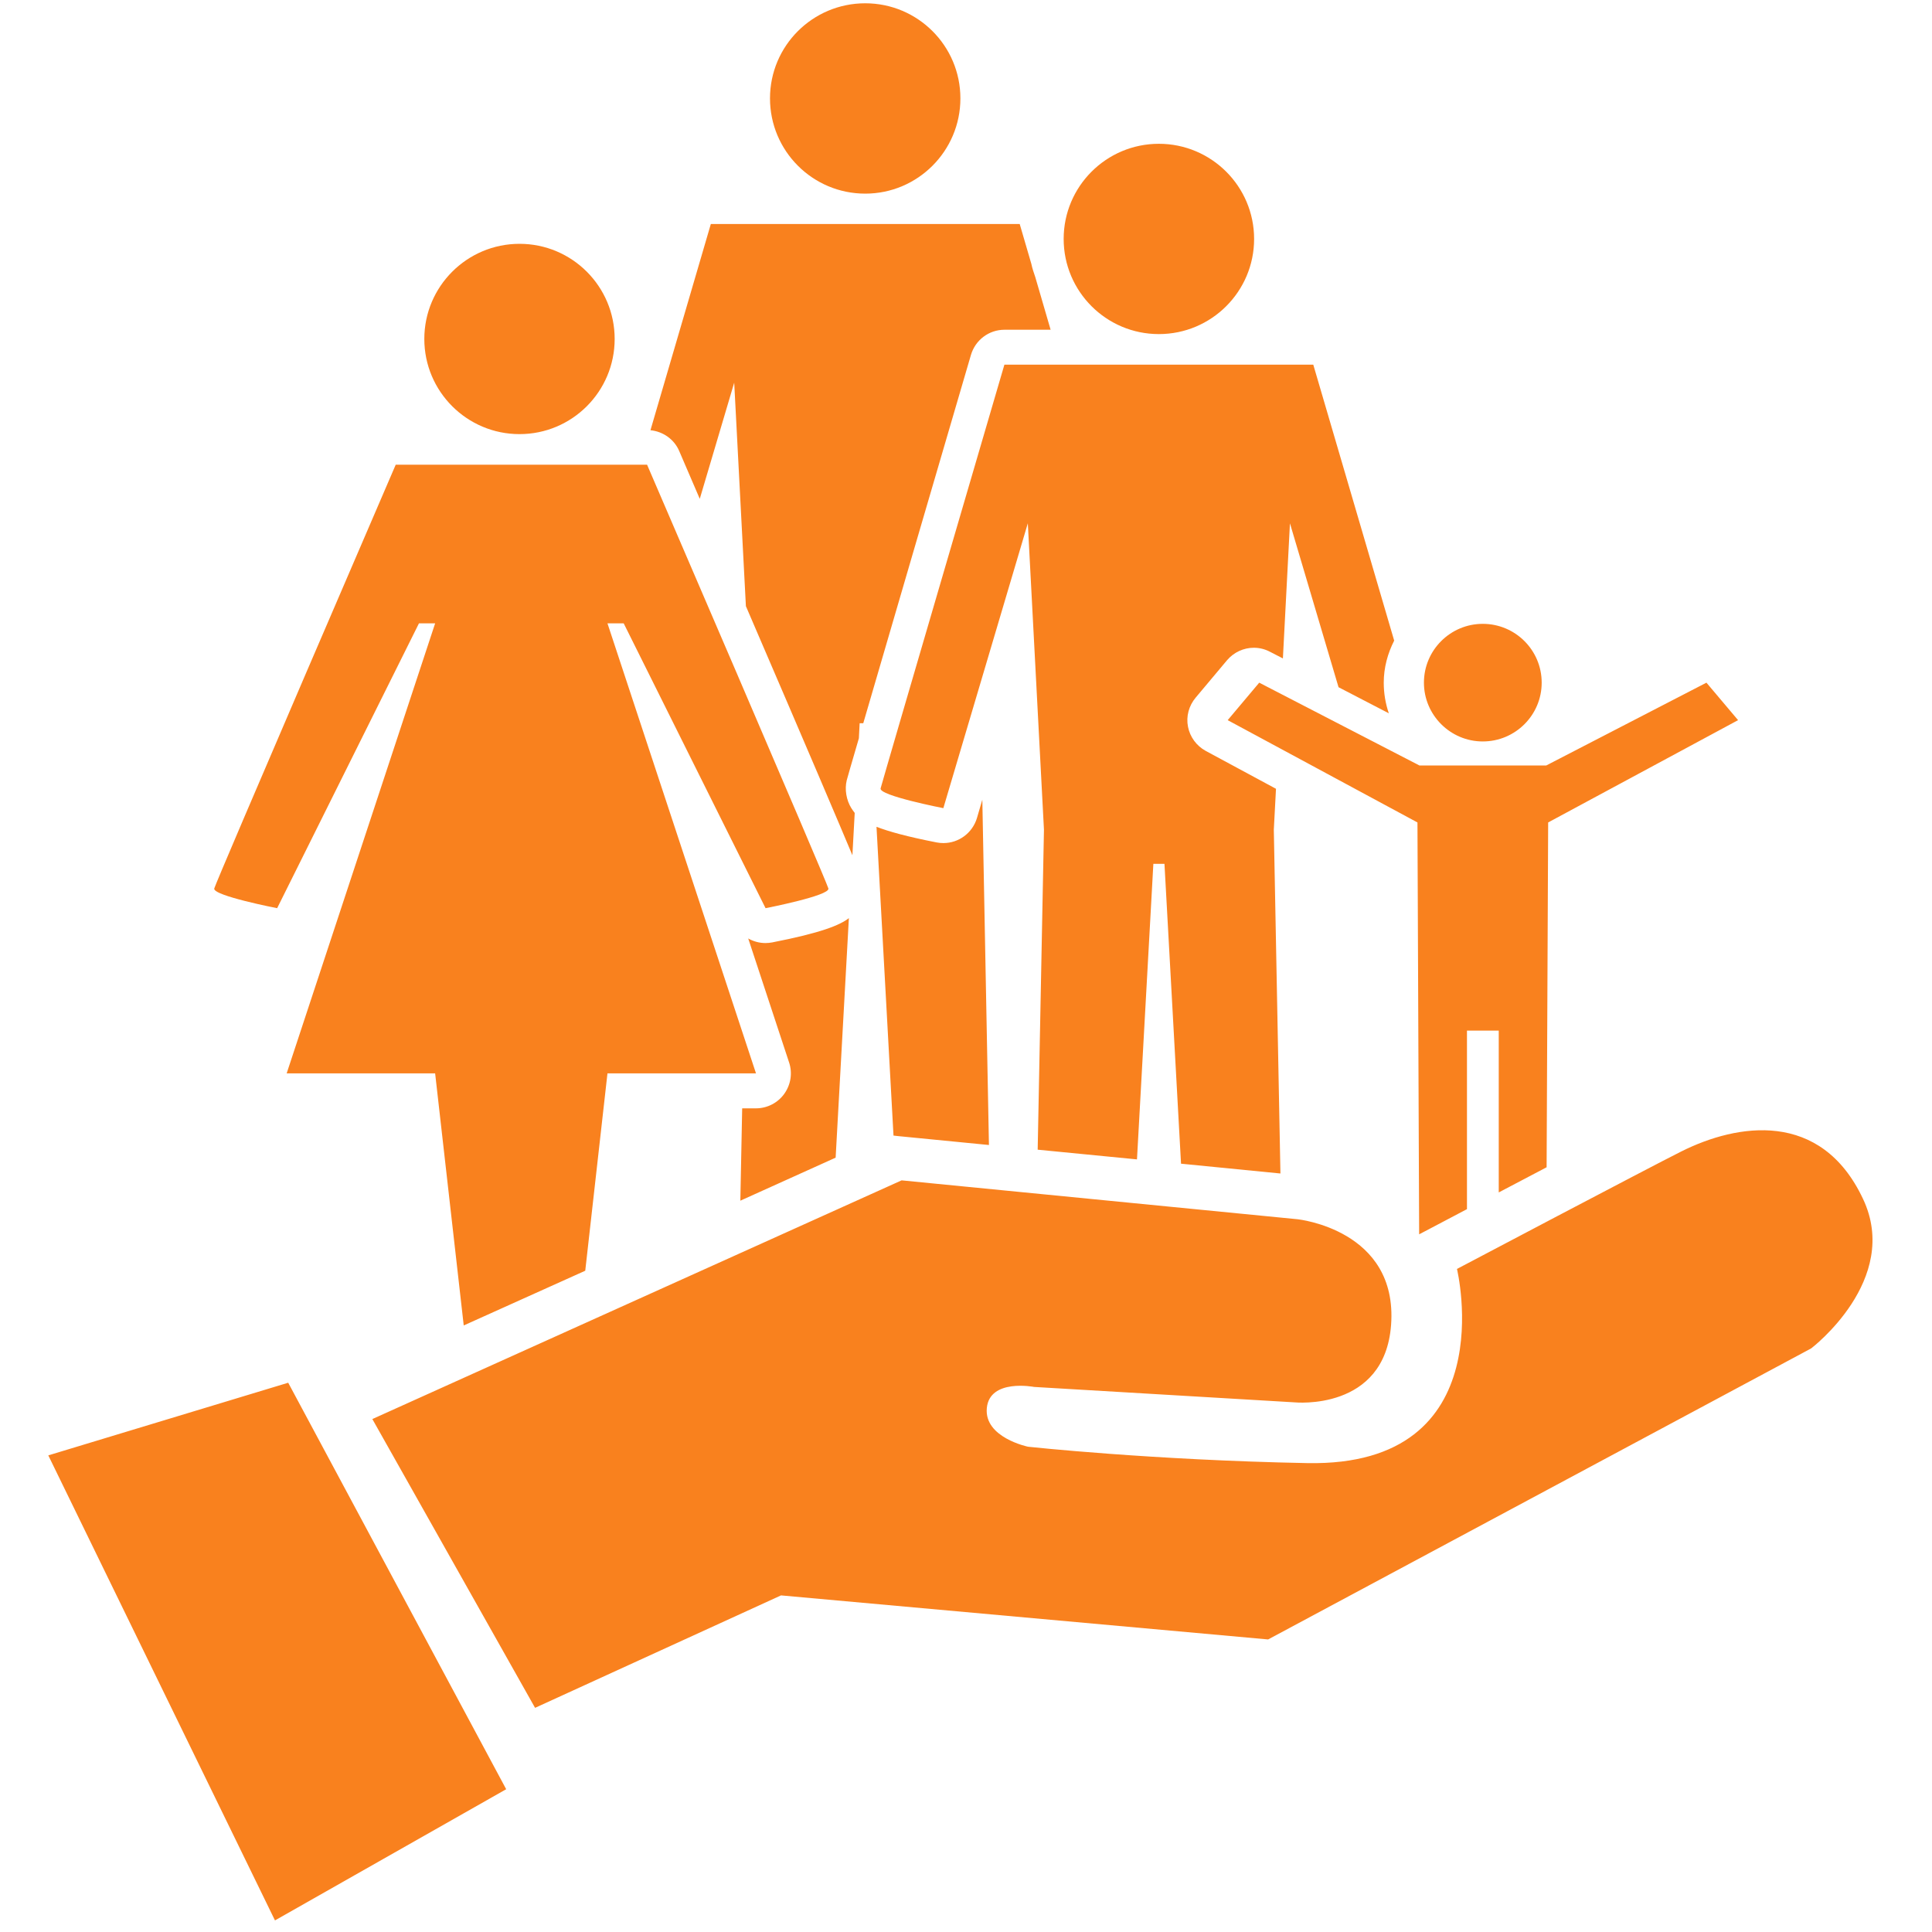
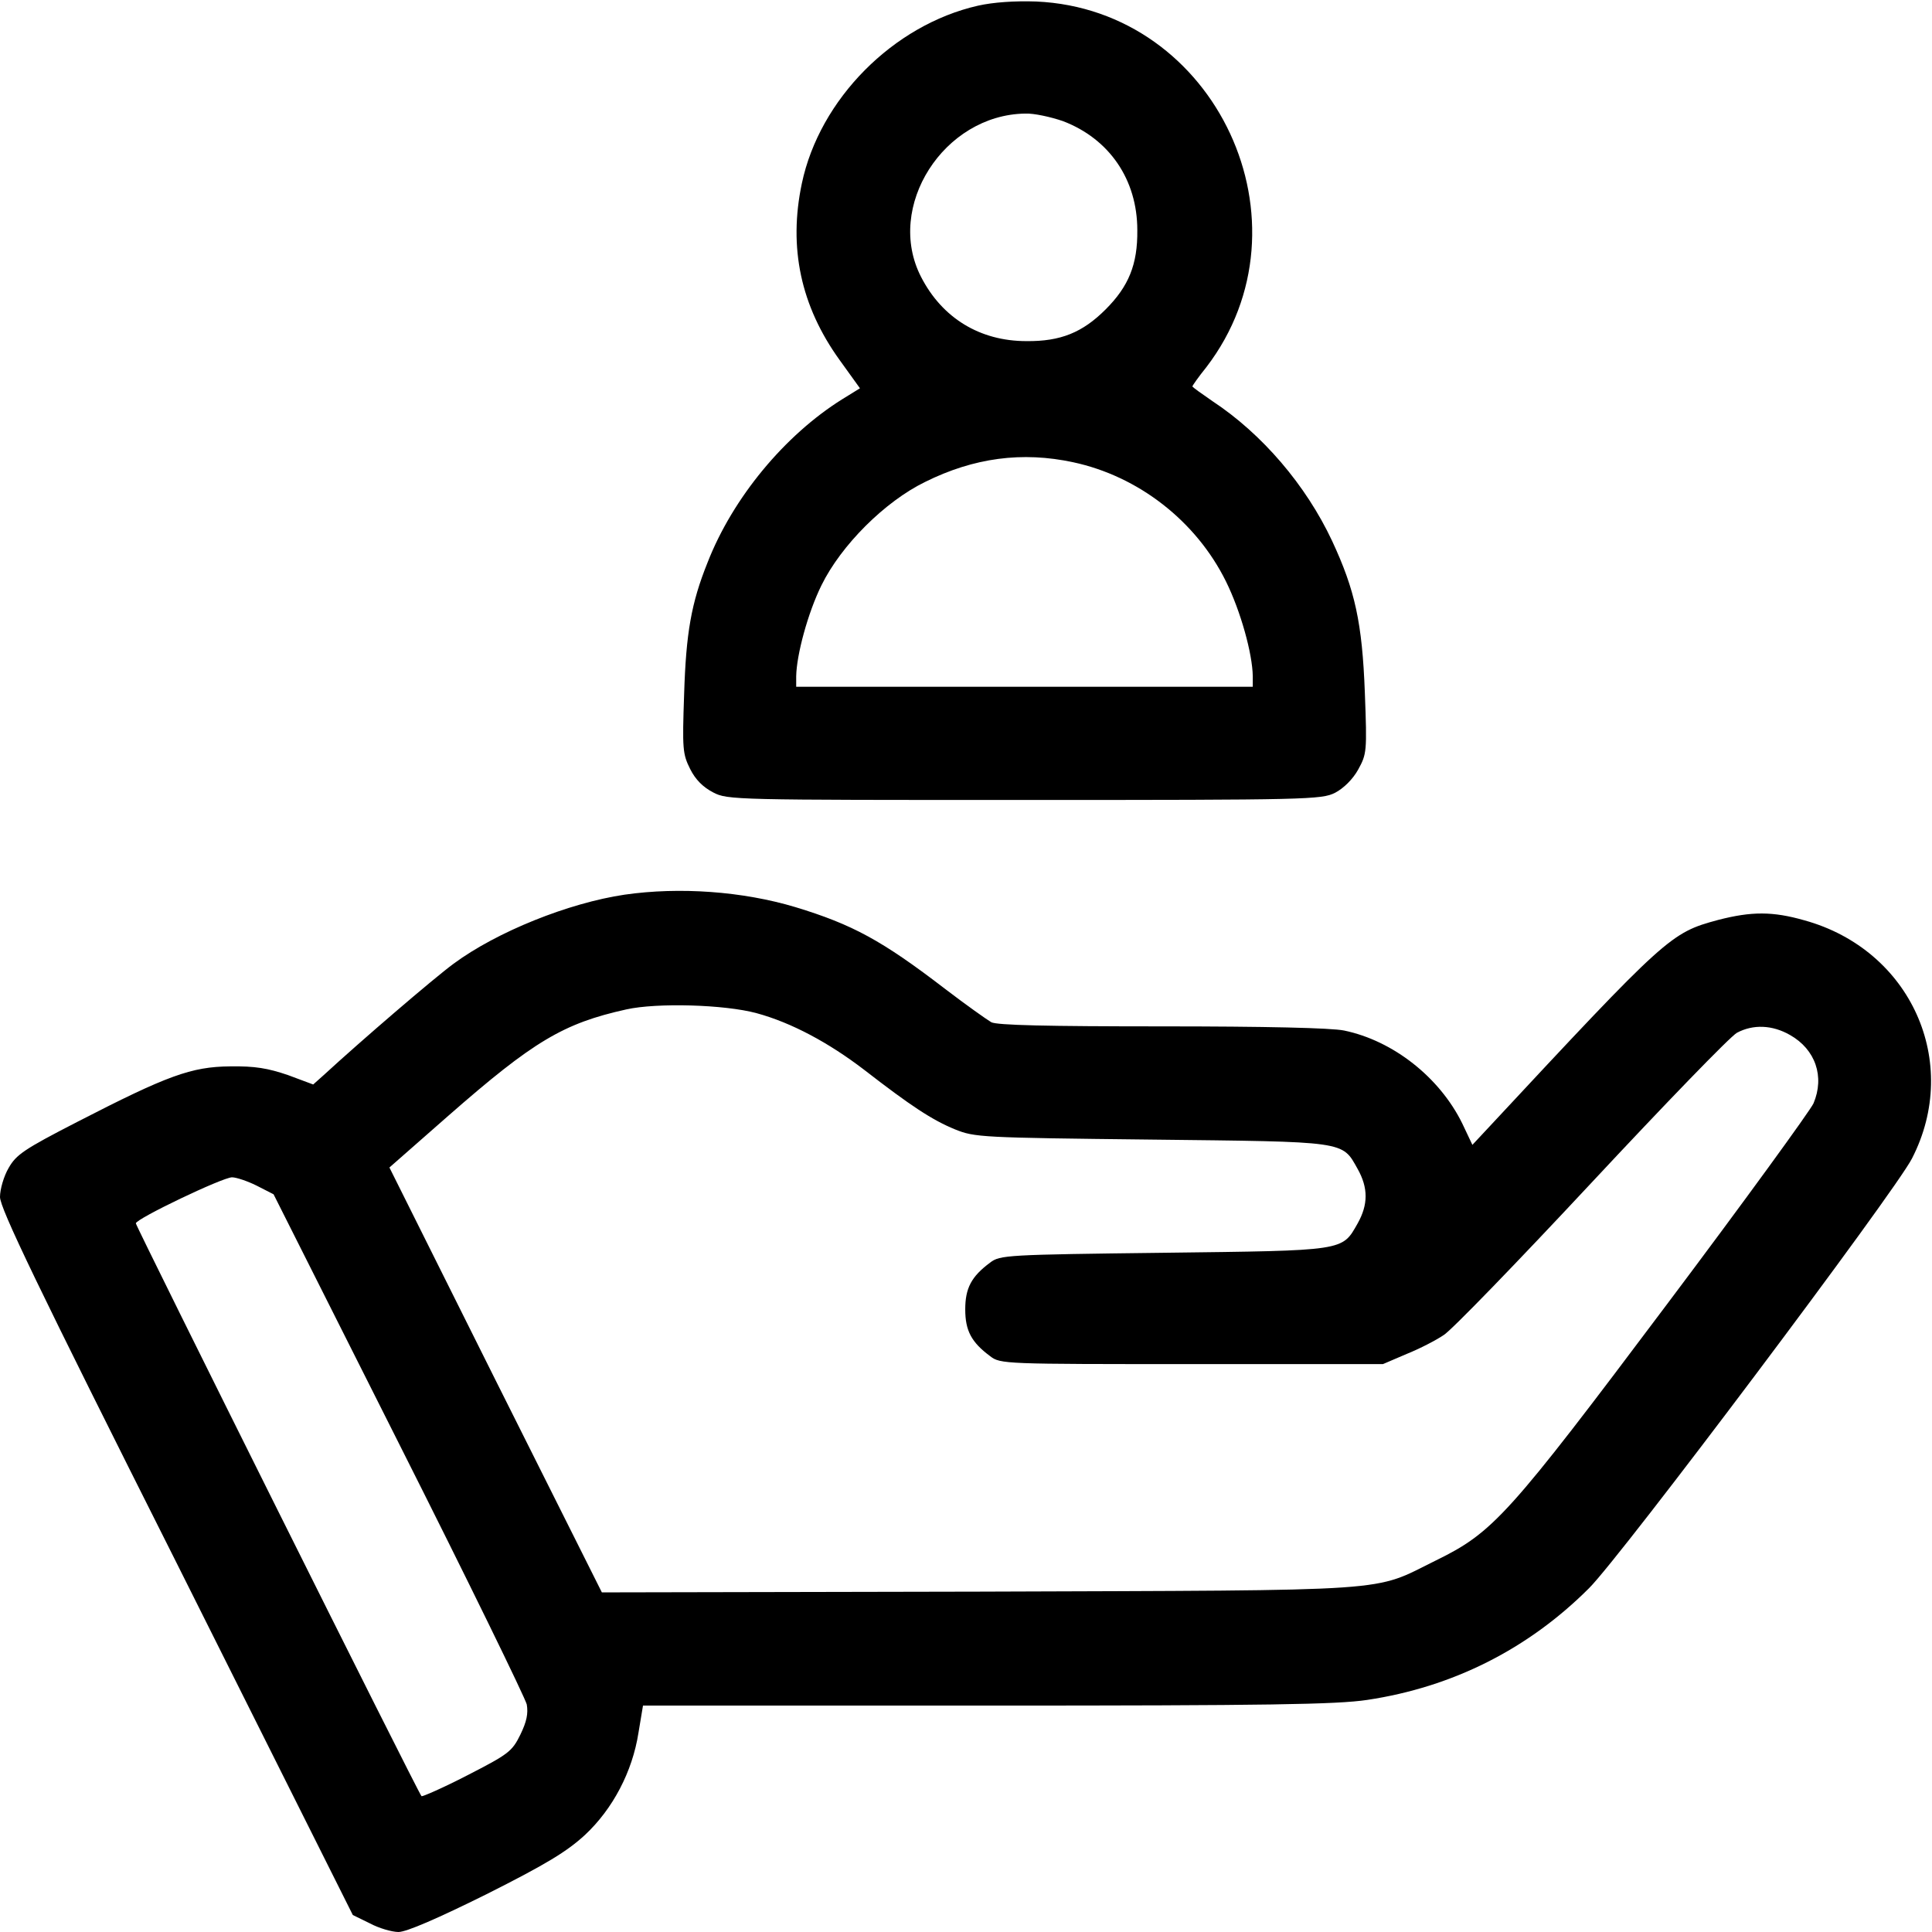
- <svg xmlns="http://www.w3.org/2000/svg" version="1.1" id="Layer_1" x="0px" y="0px" width="40px" height="40px" viewBox="0 0 40 40" enable-background="new 0 0 40 40" xml:space="preserve" style="fill: rgb(249, 129, 30);">
-   <g>
-     <path fill="#010101" d="M19.533,17.455c-0.046,0-0.094-0.004-0.139-0.013c-0.618-0.121-0.997-0.227-1.247-0.324l0.352,6.393   l0.098,0.011l1.878,0.184l-0.137-7.149l-0.112,0.382C20.131,17.25,19.847,17.455,19.533,17.455z M23.993,6.917   c1.088,0,1.972-0.882,1.972-1.97c0-1.088-0.884-1.97-1.972-1.97s-1.971,0.882-1.971,1.97C22.022,6.035,22.905,6.917,23.993,6.917z    M17.914,4.009c1.086,0,1.97-0.883,1.97-1.972c0-1.088-0.883-1.969-1.97-1.969c-1.09,0-1.972,0.881-1.972,1.969   C15.942,3.125,16.824,4.009,17.914,4.009z M30.699,15.351c0.674,0,1.22-0.546,1.22-1.217c0-0.673-0.546-1.218-1.22-1.218   c-0.67,0-1.218,0.544-1.218,1.218C29.481,14.805,30.029,15.351,30.699,15.351z M25.418,14.91l3.929,2.118l0.035,8.527l0.195-0.102   c0.045-0.024,0.356-0.187,0.795-0.419v-3.696h0.658v3.35c0.313-0.165,0.654-0.344,0.991-0.521l0.032-7.139l3.932-2.118   l-0.655-0.776l-3.316,1.714h-2.627l-3.316-1.714L25.418,14.91z M18.232,16.323c-0.037,0.149,1.299,0.409,1.299,0.409l1.749-5.898   l0.334,6.344l-0.13,6.625l2.056,0.201l0.339-6.119h0.23l0.343,6.208l2.058,0.203l-0.137-7.118l0.045-0.847l-1.456-0.785   c-0.19-0.104-0.325-0.288-0.366-0.5c-0.042-0.214,0.018-0.434,0.158-0.601l0.651-0.776c0.142-0.167,0.347-0.258,0.554-0.258   c0.114,0,0.227,0.027,0.332,0.082l0.27,0.139l0.146-2.797l1.006,3.393l1.041,0.54c-0.068-0.199-0.105-0.411-0.105-0.633   c0-0.314,0.082-0.608,0.216-0.872C28.123,10.73,27.19,7.55,27.19,7.55h-6.395C20.796,7.55,18.268,16.175,18.232,16.323z    M5.738,18.803l2.936-5.897h0.335l-3.074,9.317h3.074l0.592,5.219l2.516-1.133l0.46-4.086h3.075l-3.075-9.317h0.336l2.937,5.897   c0,0,1.338-0.26,1.301-0.408c-0.037-0.148-3.754-8.774-3.754-8.774H8.193c0,0-3.719,8.626-3.757,8.774   C4.399,18.543,5.738,18.803,5.738,18.803z M14.061,9.335c0.151,0.352,0.287,0.668,0.427,0.993l0.713-2.405l0.242,4.627   c1.361,3.161,1.95,4.548,2.205,5.157l0.048-0.876c-0.026-0.034-0.049-0.066-0.07-0.099c-0.103-0.165-0.142-0.389-0.095-0.578   c0.007-0.033,0.104-0.364,0.251-0.868l0.016-0.312h0.075c0.56-1.923,1.669-5.713,2.23-7.628c0.092-0.308,0.372-0.519,0.694-0.519   h0.955c-0.119-0.407-0.226-0.77-0.317-1.088c-0.03-0.091-0.063-0.18-0.082-0.276c-0.149-0.508-0.241-0.825-0.241-0.825h-6.395   c0,0-0.62,2.116-1.25,4.269C13.726,8.934,13.956,9.092,14.061,9.335z M10.756,8.988c1.088,0,1.97-0.882,1.97-1.97   c0-1.088-0.882-1.97-1.97-1.97c-1.087,0-1.971,0.882-1.971,1.97C8.785,8.106,9.669,8.988,10.756,8.988z M15.651,22.947h-0.285   l-0.038,1.912l1.973-0.891l0.274-4.959c-0.187,0.146-0.575,0.305-1.589,0.503c-0.047,0.008-0.093,0.013-0.137,0.013   c-0.127,0-0.251-0.034-0.358-0.095l0.846,2.566c0.074,0.221,0.036,0.461-0.1,0.651C16.102,22.835,15.883,22.947,15.651,22.947z    M1,30.132l4.693,9.628l4.787-2.716l-4.513-8.416L1,30.132z M38.571,24.82c-0.871-1.848-2.605-1.559-3.76-0.981   c-0.664,0.332-4.646,2.433-4.646,2.433s0.991,4.1-3.101,4.02c-3.224-0.062-5.779-0.339-5.779-0.339s-0.912-0.188-0.854-0.8   c0.058-0.617,0.979-0.438,0.979-0.438l5.391,0.319c0,0,1.869,0.192,2-1.605c0.144-1.973-1.938-2.186-1.938-2.186l-8.196-0.805   L7.709,29.38l3.369,5.979l5.092-2.328l10.085,0.912l11.242-6.025C37.498,27.918,39.366,26.499,38.571,24.82z" style="fill: rgb(249, 129, 30);" />
+ <svg xmlns="http://www.w3.org/2000/svg" version="1.0" width="512pt" height="512pt" viewBox="0 0 512 512" preserveAspectRatio="xMidYMid meet">
+   <g transform="translate(0,512) scale(0.1,-0.1)" fill="#000000" stroke="none">
+     <path d="M2592 5105 c-225 -51 -420 -248 -467 -471 -36 -170 -3 -325 100 -468 l54 -75 -47 -29 c-152 -95 -290 -261 -357 -433 -43 -107 -57 -186 -62 -349 -5 -145 -4 -158 16 -198 14 -28 34 -48 61 -62 38 -20 57 -20 825 -20 752 0 787 1 823 19 23 12 47 36 61 61 23 42 24 47 18 204 -7 186 -26 272 -87 403 -69 147 -185 283 -317 370 -29 20 -53 37 -53 39 0 2 16 25 37 51 291 380 27 948 -451 969 -57 2 -114 -2 -154 -11z m225 -306 c123 -47 197 -155 197 -289 1 -91 -23 -149 -84 -210 -61 -61 -119 -85 -210 -84 -123 0 -223 61 -279 170 -96 186 60 430 276 433 23 1 68 -9 100 -20z m27 -904 c173 -37 326 -156 405 -316 39 -79 70 -191 71 -251 l0 -28 -605 0 -605 0 0 28 c1 57 31 168 67 241 52 106 168 222 275 274 129 64 257 81 392 52z" />
+     <path d="M1655 2749 c-148 -22 -338 -98 -453 -183 -53 -39 -244 -203 -344 -295 l-28 -25 -67 25 c-53 18 -87 24 -153 23 -103 -1 -166 -24 -405 -147 -142 -73 -162 -87 -182 -122 -13 -22 -23 -57 -23 -77 0 -30 98 -234 468 -970 l467 -933 45 -22 c24 -13 59 -23 76 -23 21 0 104 36 233 100 159 80 213 113 261 157 74 69 126 168 142 271 l12 72 910 0 c750 0 928 3 1009 15 227 34 427 135 588 296 84 83 812 1052 856 1139 131 255 -3 553 -285 631 -84 24 -140 24 -229 1 -126 -34 -135 -42 -609 -551 l-42 -45 -27 57 c-60 122 -183 219 -313 246 -34 7 -207 11 -483 11 -304 0 -437 3 -452 11 -12 7 -67 46 -122 88 -168 129 -246 171 -397 217 -140 42 -307 54 -453 33z m350 -314 c92 -25 191 -78 285 -150 124 -96 180 -133 241 -158 52 -21 68 -22 519 -27 521 -6 506 -3 548 -78 28 -50 28 -94 0 -144 -42 -74 -31 -72 -515 -78 -416 -5 -433 -6 -459 -26 -50 -37 -66 -68 -66 -124 0 -56 16 -87 66 -124 27 -21 38 -21 534 -21 l507 0 63 27 c35 14 79 37 98 50 20 12 196 194 391 403 195 209 368 388 386 398 43 23 94 21 141 -6 67 -38 92 -110 62 -181 -8 -18 -182 -258 -388 -532 -421 -561 -461 -605 -612 -679 -173 -85 -86 -79 -1211 -83 l-1000 -2 -282 563 -281 563 156 137 c226 198 305 245 472 282 81 18 260 13 345 -10z m-1325 -457 l45 -23 332 -660 c183 -363 335 -675 339 -692 4 -24 0 -45 -17 -80 -22 -45 -32 -52 -141 -108 -64 -33 -119 -57 -121 -55 -9 9 -757 1510 -757 1518 0 12 230 122 255 122 11 0 41 -10 65 -22z" />
  </g>
</svg>
